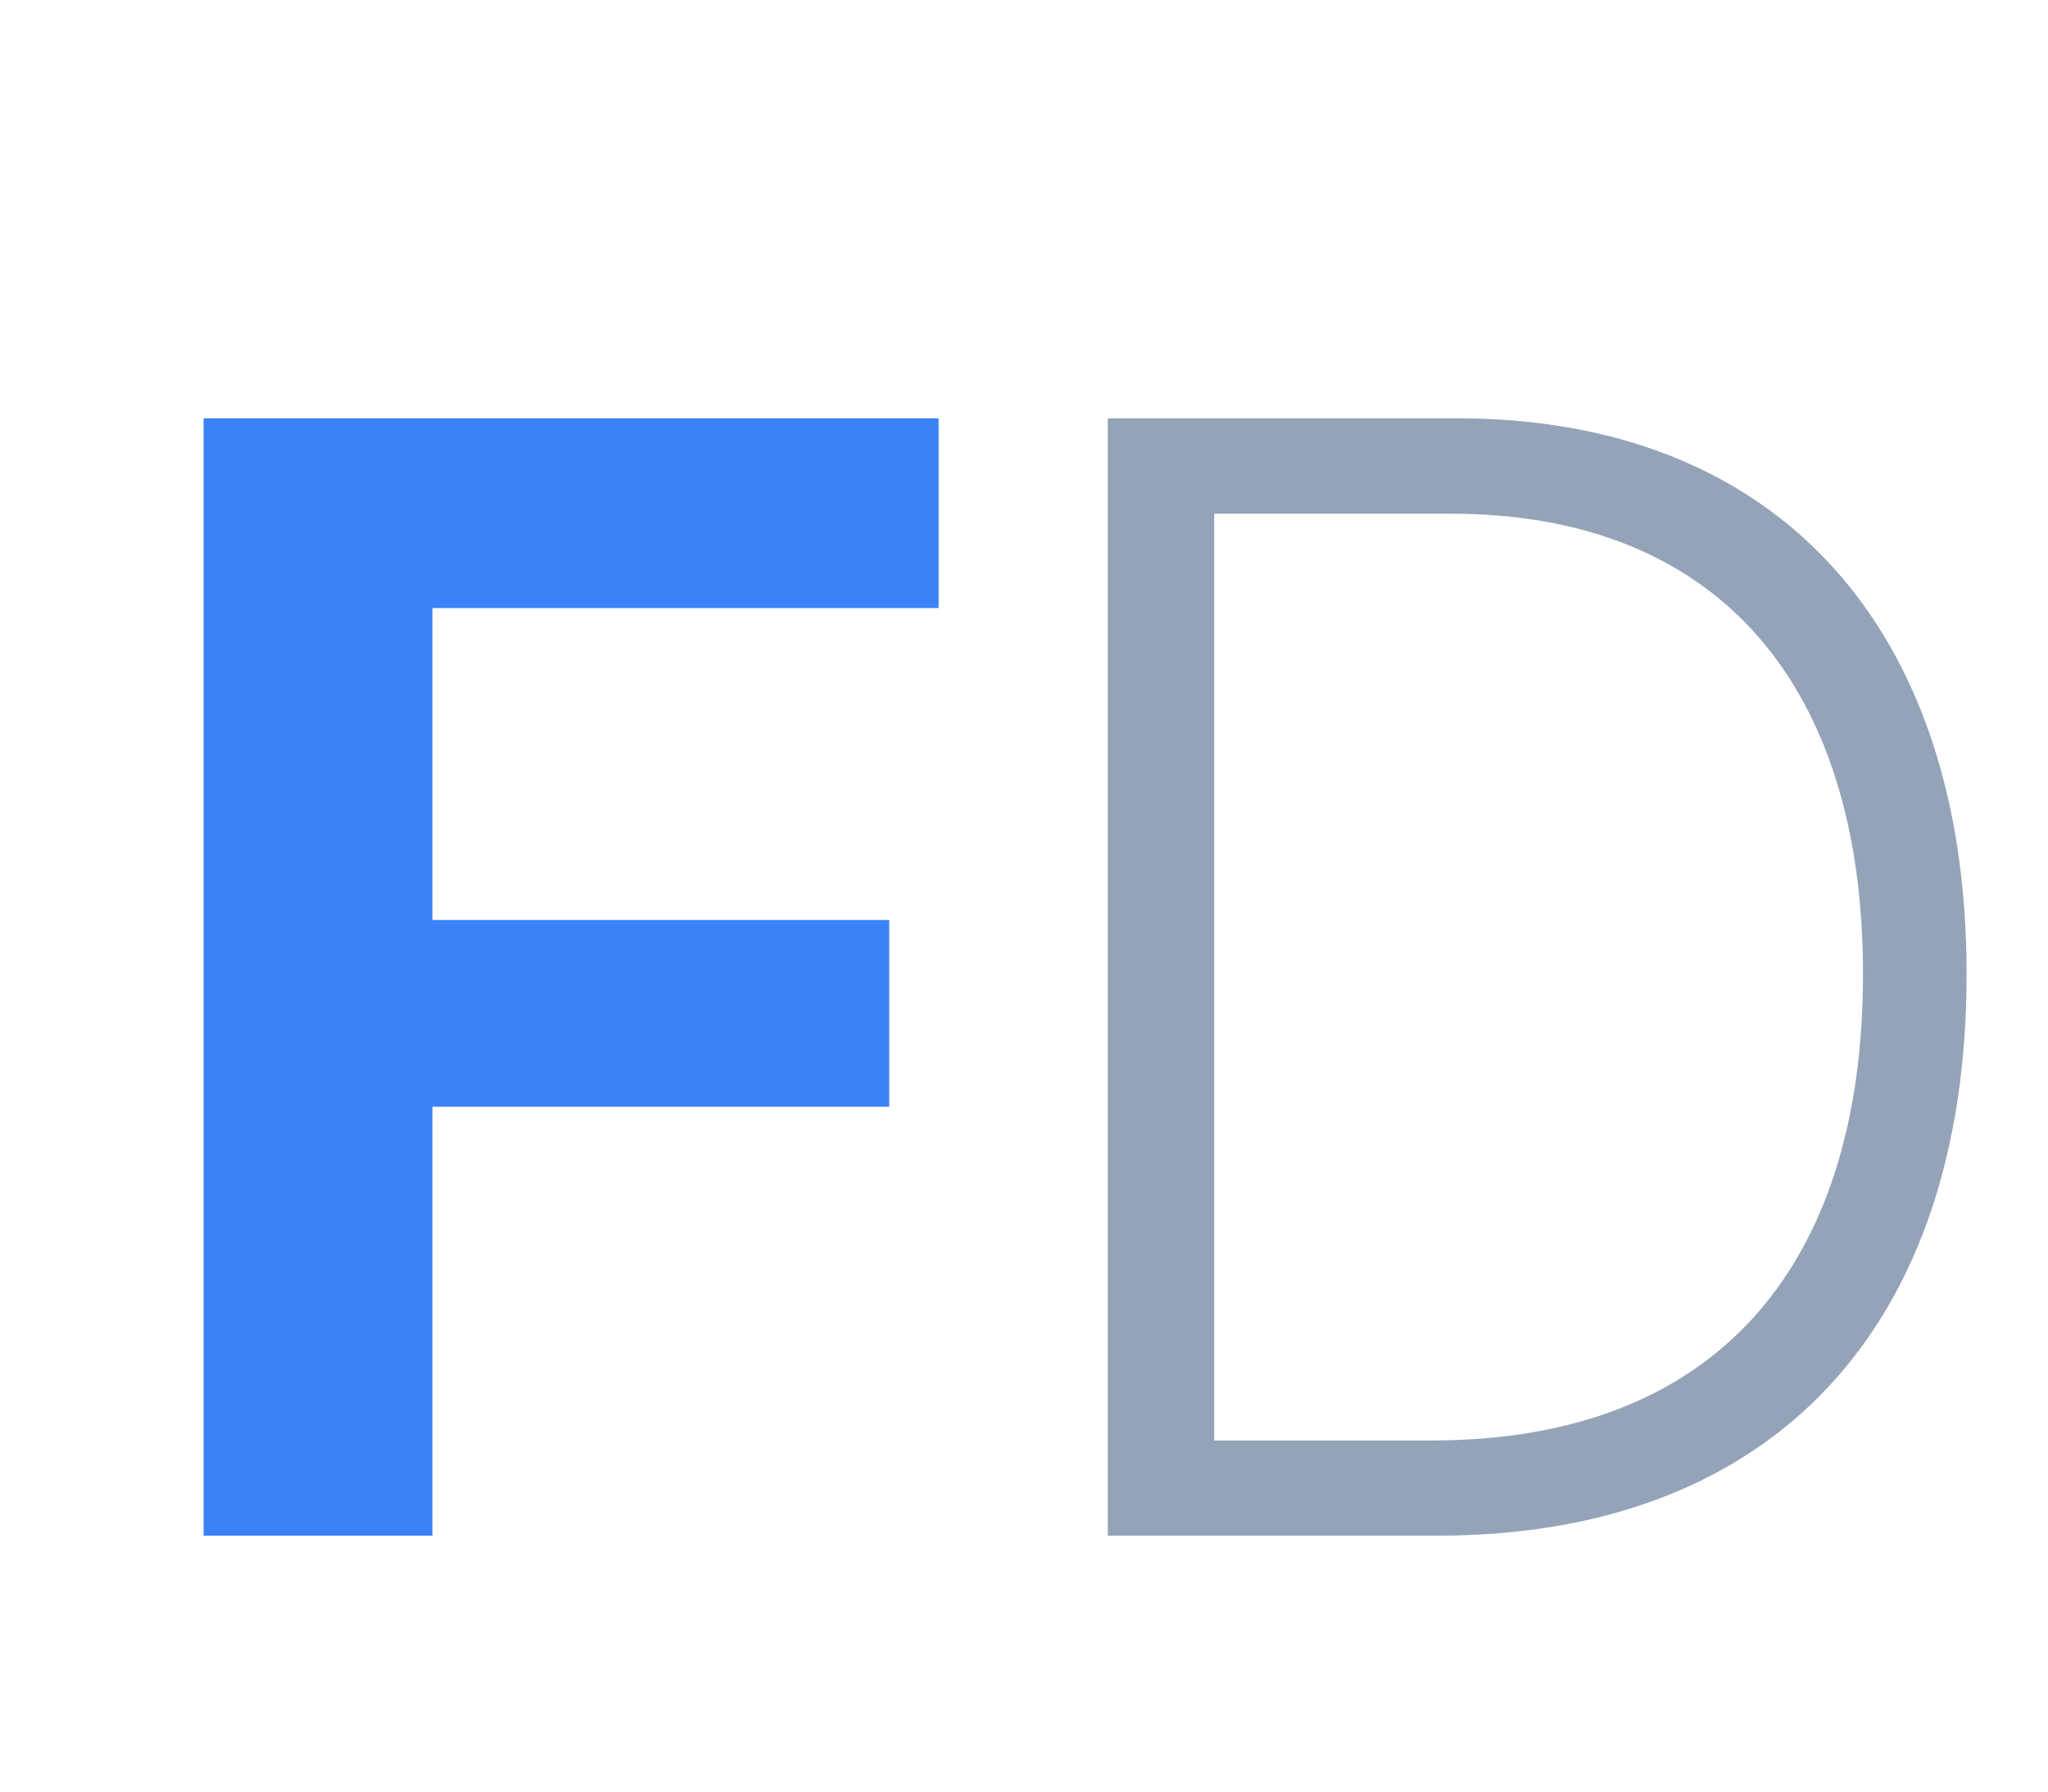
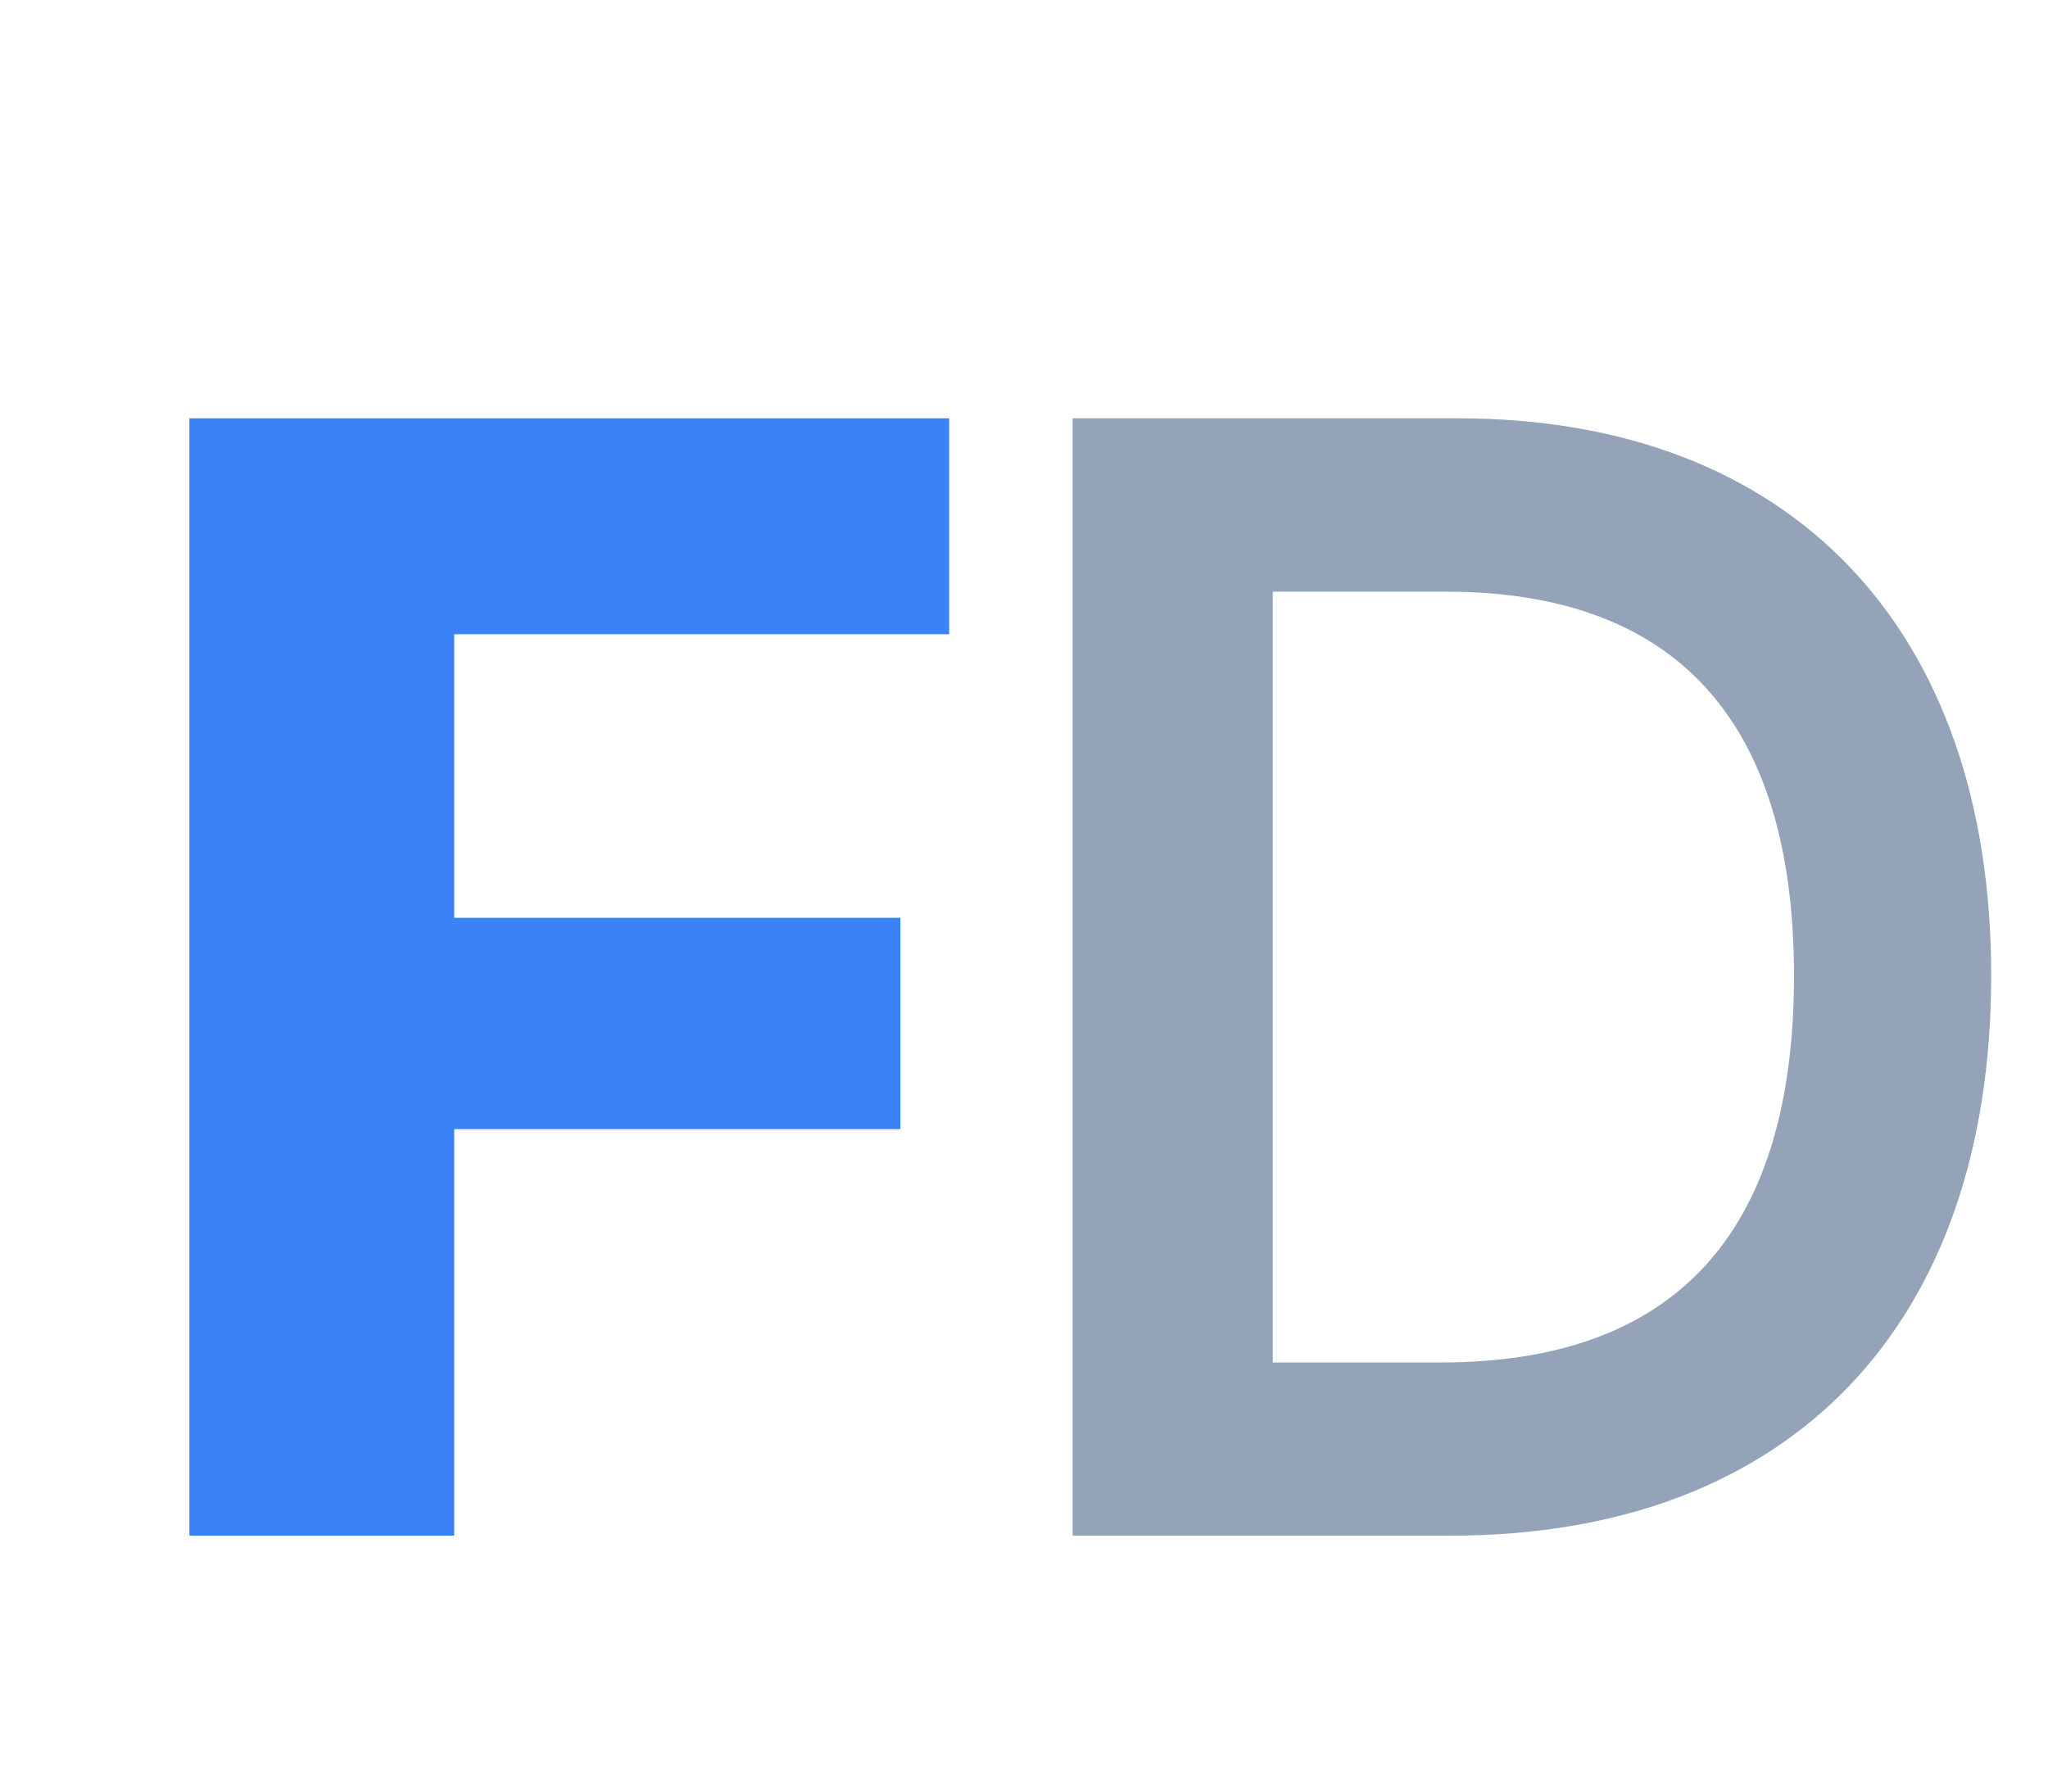
<svg xmlns="http://www.w3.org/2000/svg" viewBox="0 0 160 140">
-   <text x="8" y="120" font-family="Inter, system-ui, sans-serif" font-weight="700" font-size="120" fill="#3B82F6" letter-spacing="-8">F</text>
-   <text x="75" y="120" font-family="Inter, system-ui, sans-serif" font-weight="300" font-size="120" fill="#94A3B8" letter-spacing="-8">D</text>
+   <text x="8" y="120" font-family="Inter, system-ui, sans-serif" font-weight="800" font-size="120" fill="#3B82F6" letter-spacing="-8">F</text>
+   <text x="75" y="120" font-family="Inter, system-ui, sans-serif" font-weight="600" font-size="120" fill="#94A3B8" letter-spacing="-8">D</text>
</svg>
